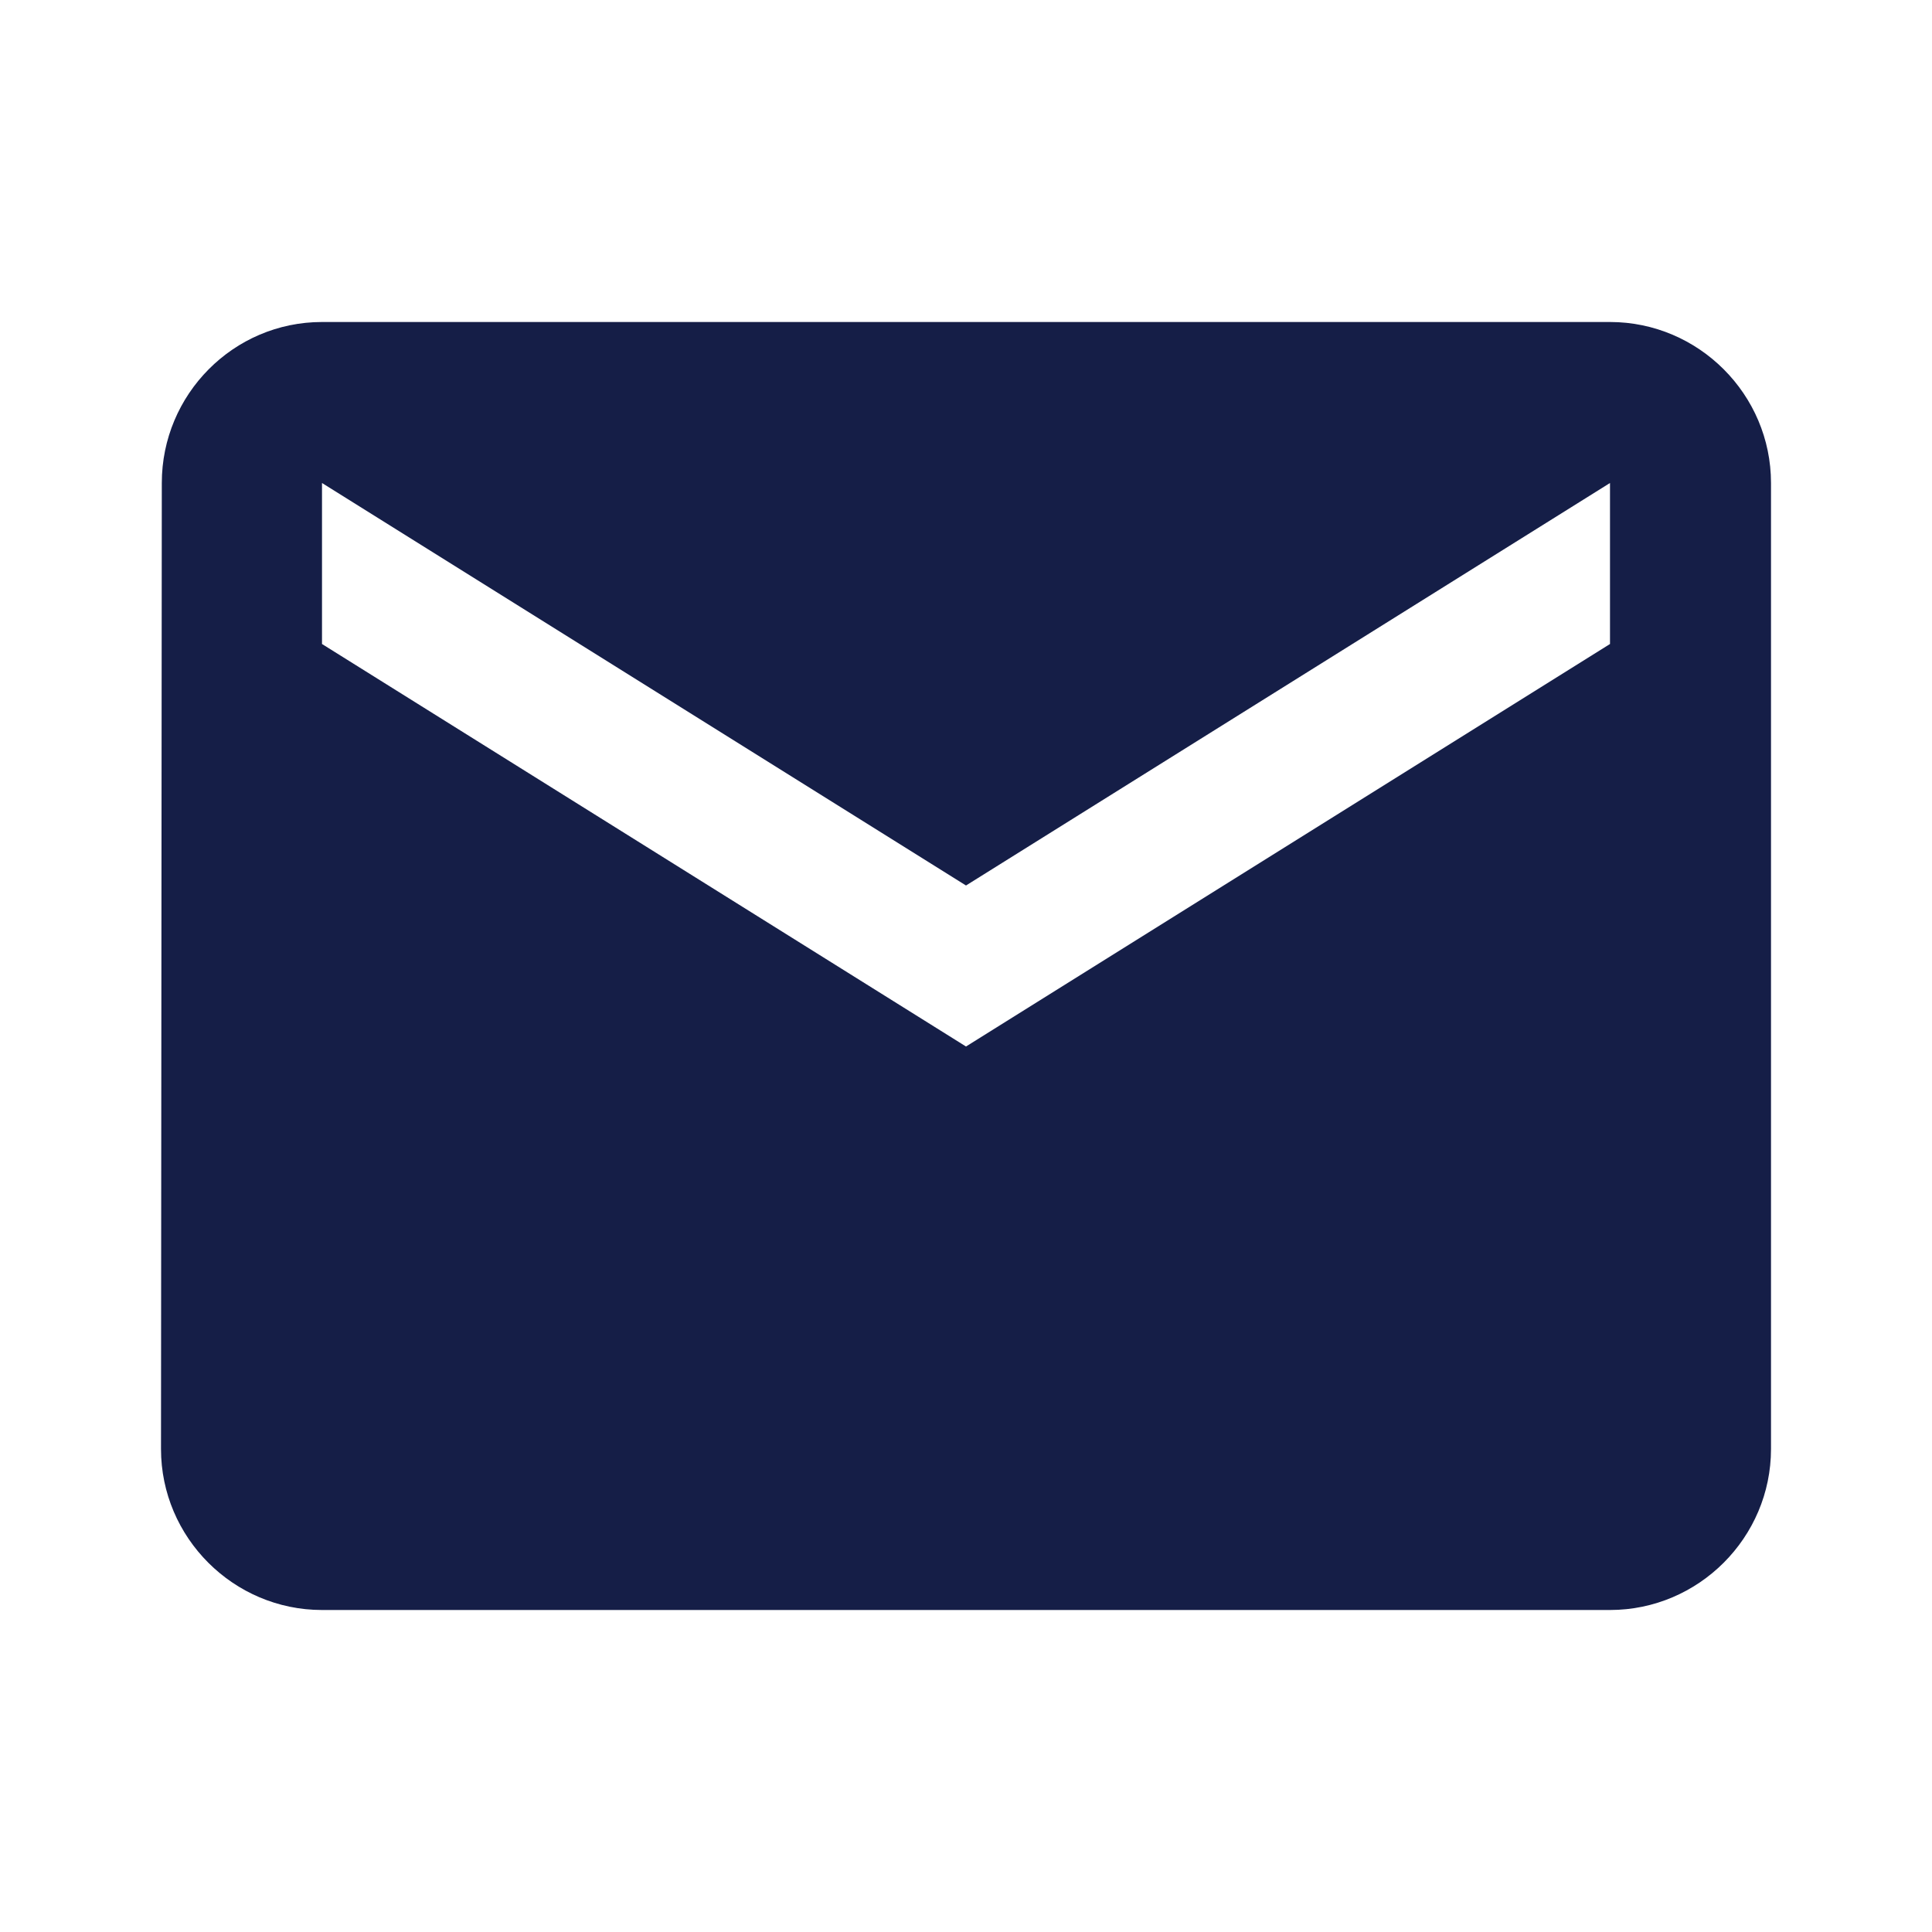
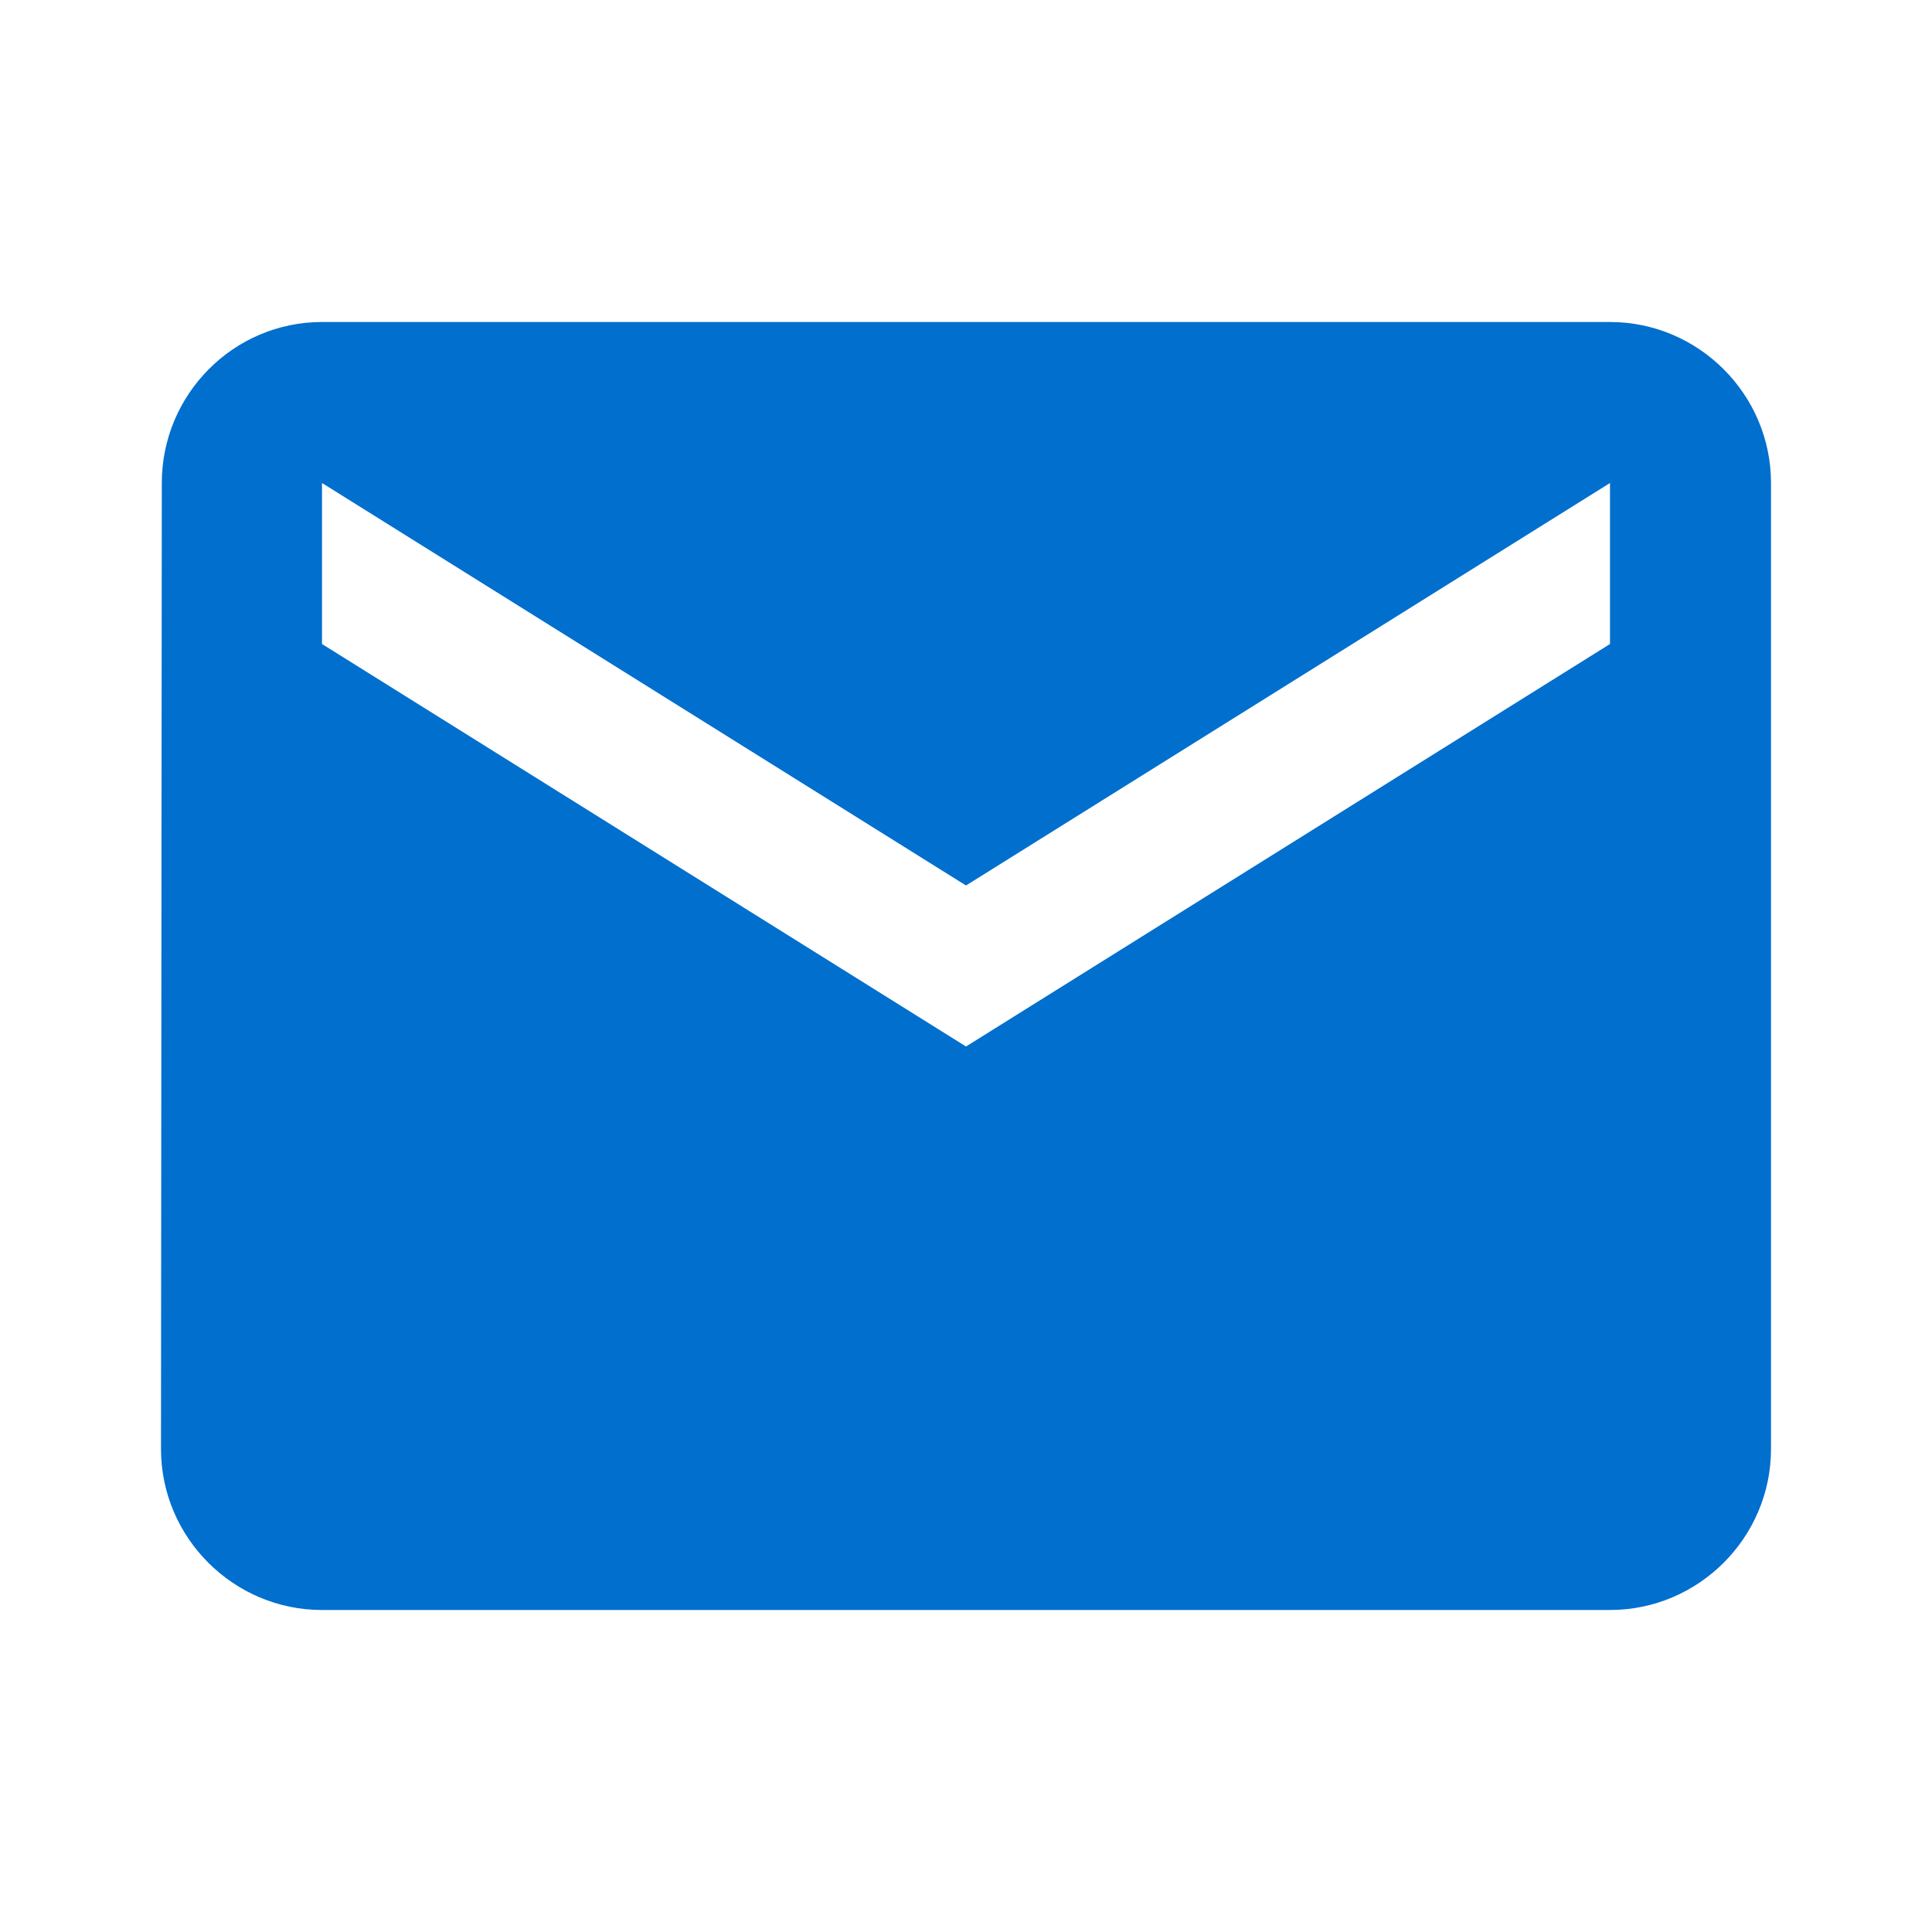
- <svg xmlns="http://www.w3.org/2000/svg" fill="#151E47" height="24" viewBox="0 0 24 24" width="24">
+ <svg xmlns="http://www.w3.org/2000/svg" fill="#006fce" height="24" viewBox="0 0 24 24" width="24">
  <path d="M20 4H4c-1.1 0-1.99.9-1.99 2L2 18c0 1.1.9 2 2 2h16c1.1 0 2-.9 2-2V6c0-1.1-.9-2-2-2zm0 4l-8 5-8-5V6l8 5 8-5v2z" />
  <path d="M0 0h24v24H0z" fill="none" />
</svg>
